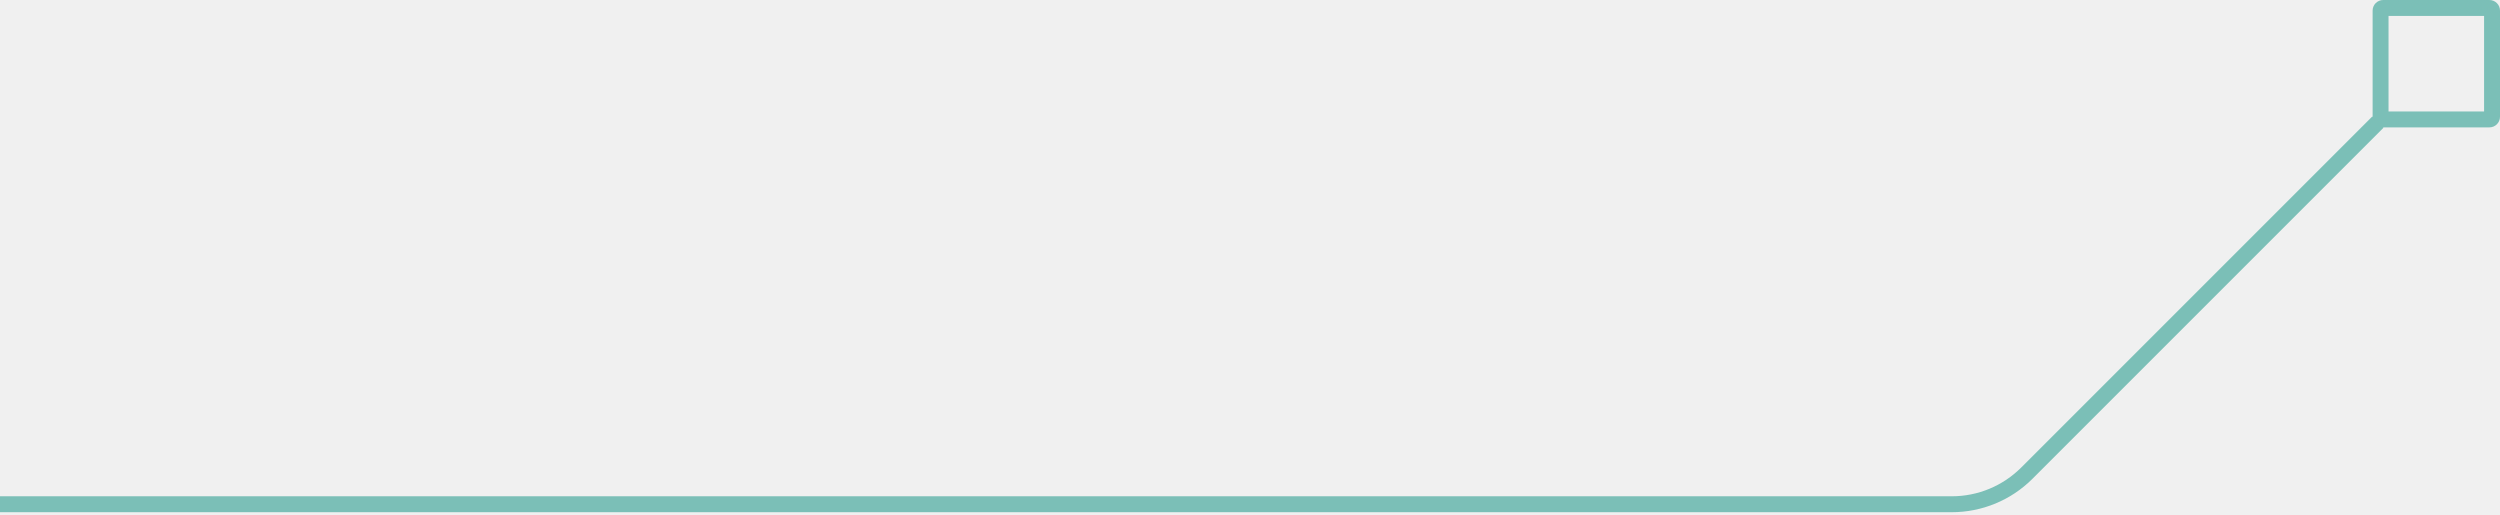
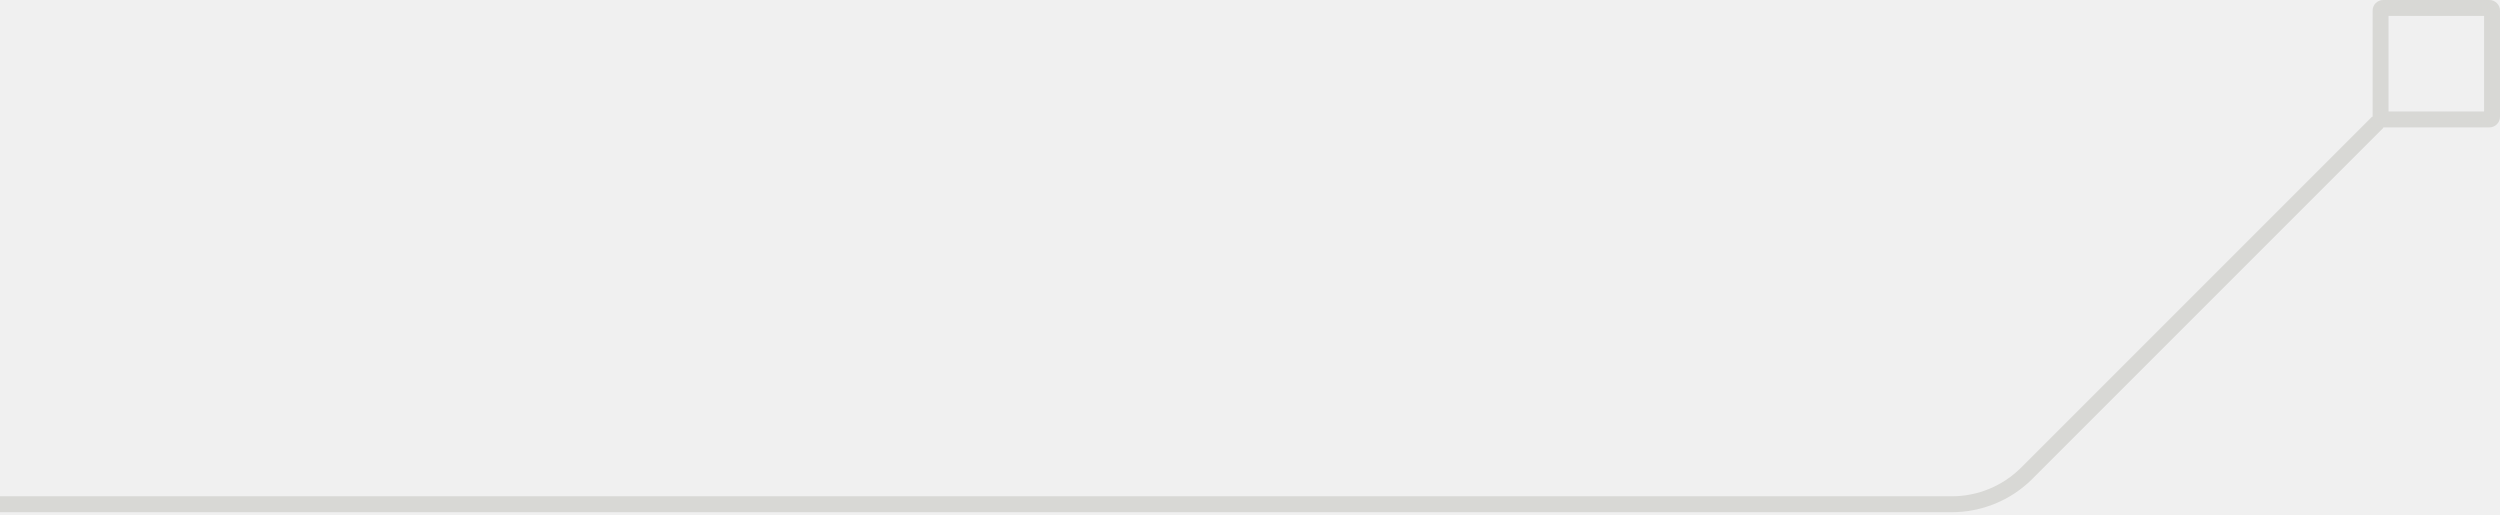
<svg xmlns="http://www.w3.org/2000/svg" width="471" height="97" viewBox="0 0 471 97" fill="none">
  <mask id="path-1-inside-1_2161_2773" fill="white">
    <rect x="447" width="24" height="24" rx="2" />
  </mask>
-   <rect x="447" width="24" height="24" rx="2" stroke="#7BBFB7" stroke-width="6" mask="url(#path-1-inside-1_2161_2773)" />
-   <path d="M448 23L381.858 89.142C378.107 92.893 373.02 95 367.716 95H0" stroke="#7BBFB7" stroke-width="3" />
+   <rect x="447" width="24" height="24" rx="2" stroke="#d8d8d5" stroke-width="6" mask="url(#path-1-inside-1_2161_2773)" />
+   <path d="M448 23L381.858 89.142C378.107 92.893 373.02 95 367.716 95H0" stroke="#d8d8d5" stroke-width="3" />
</svg>
